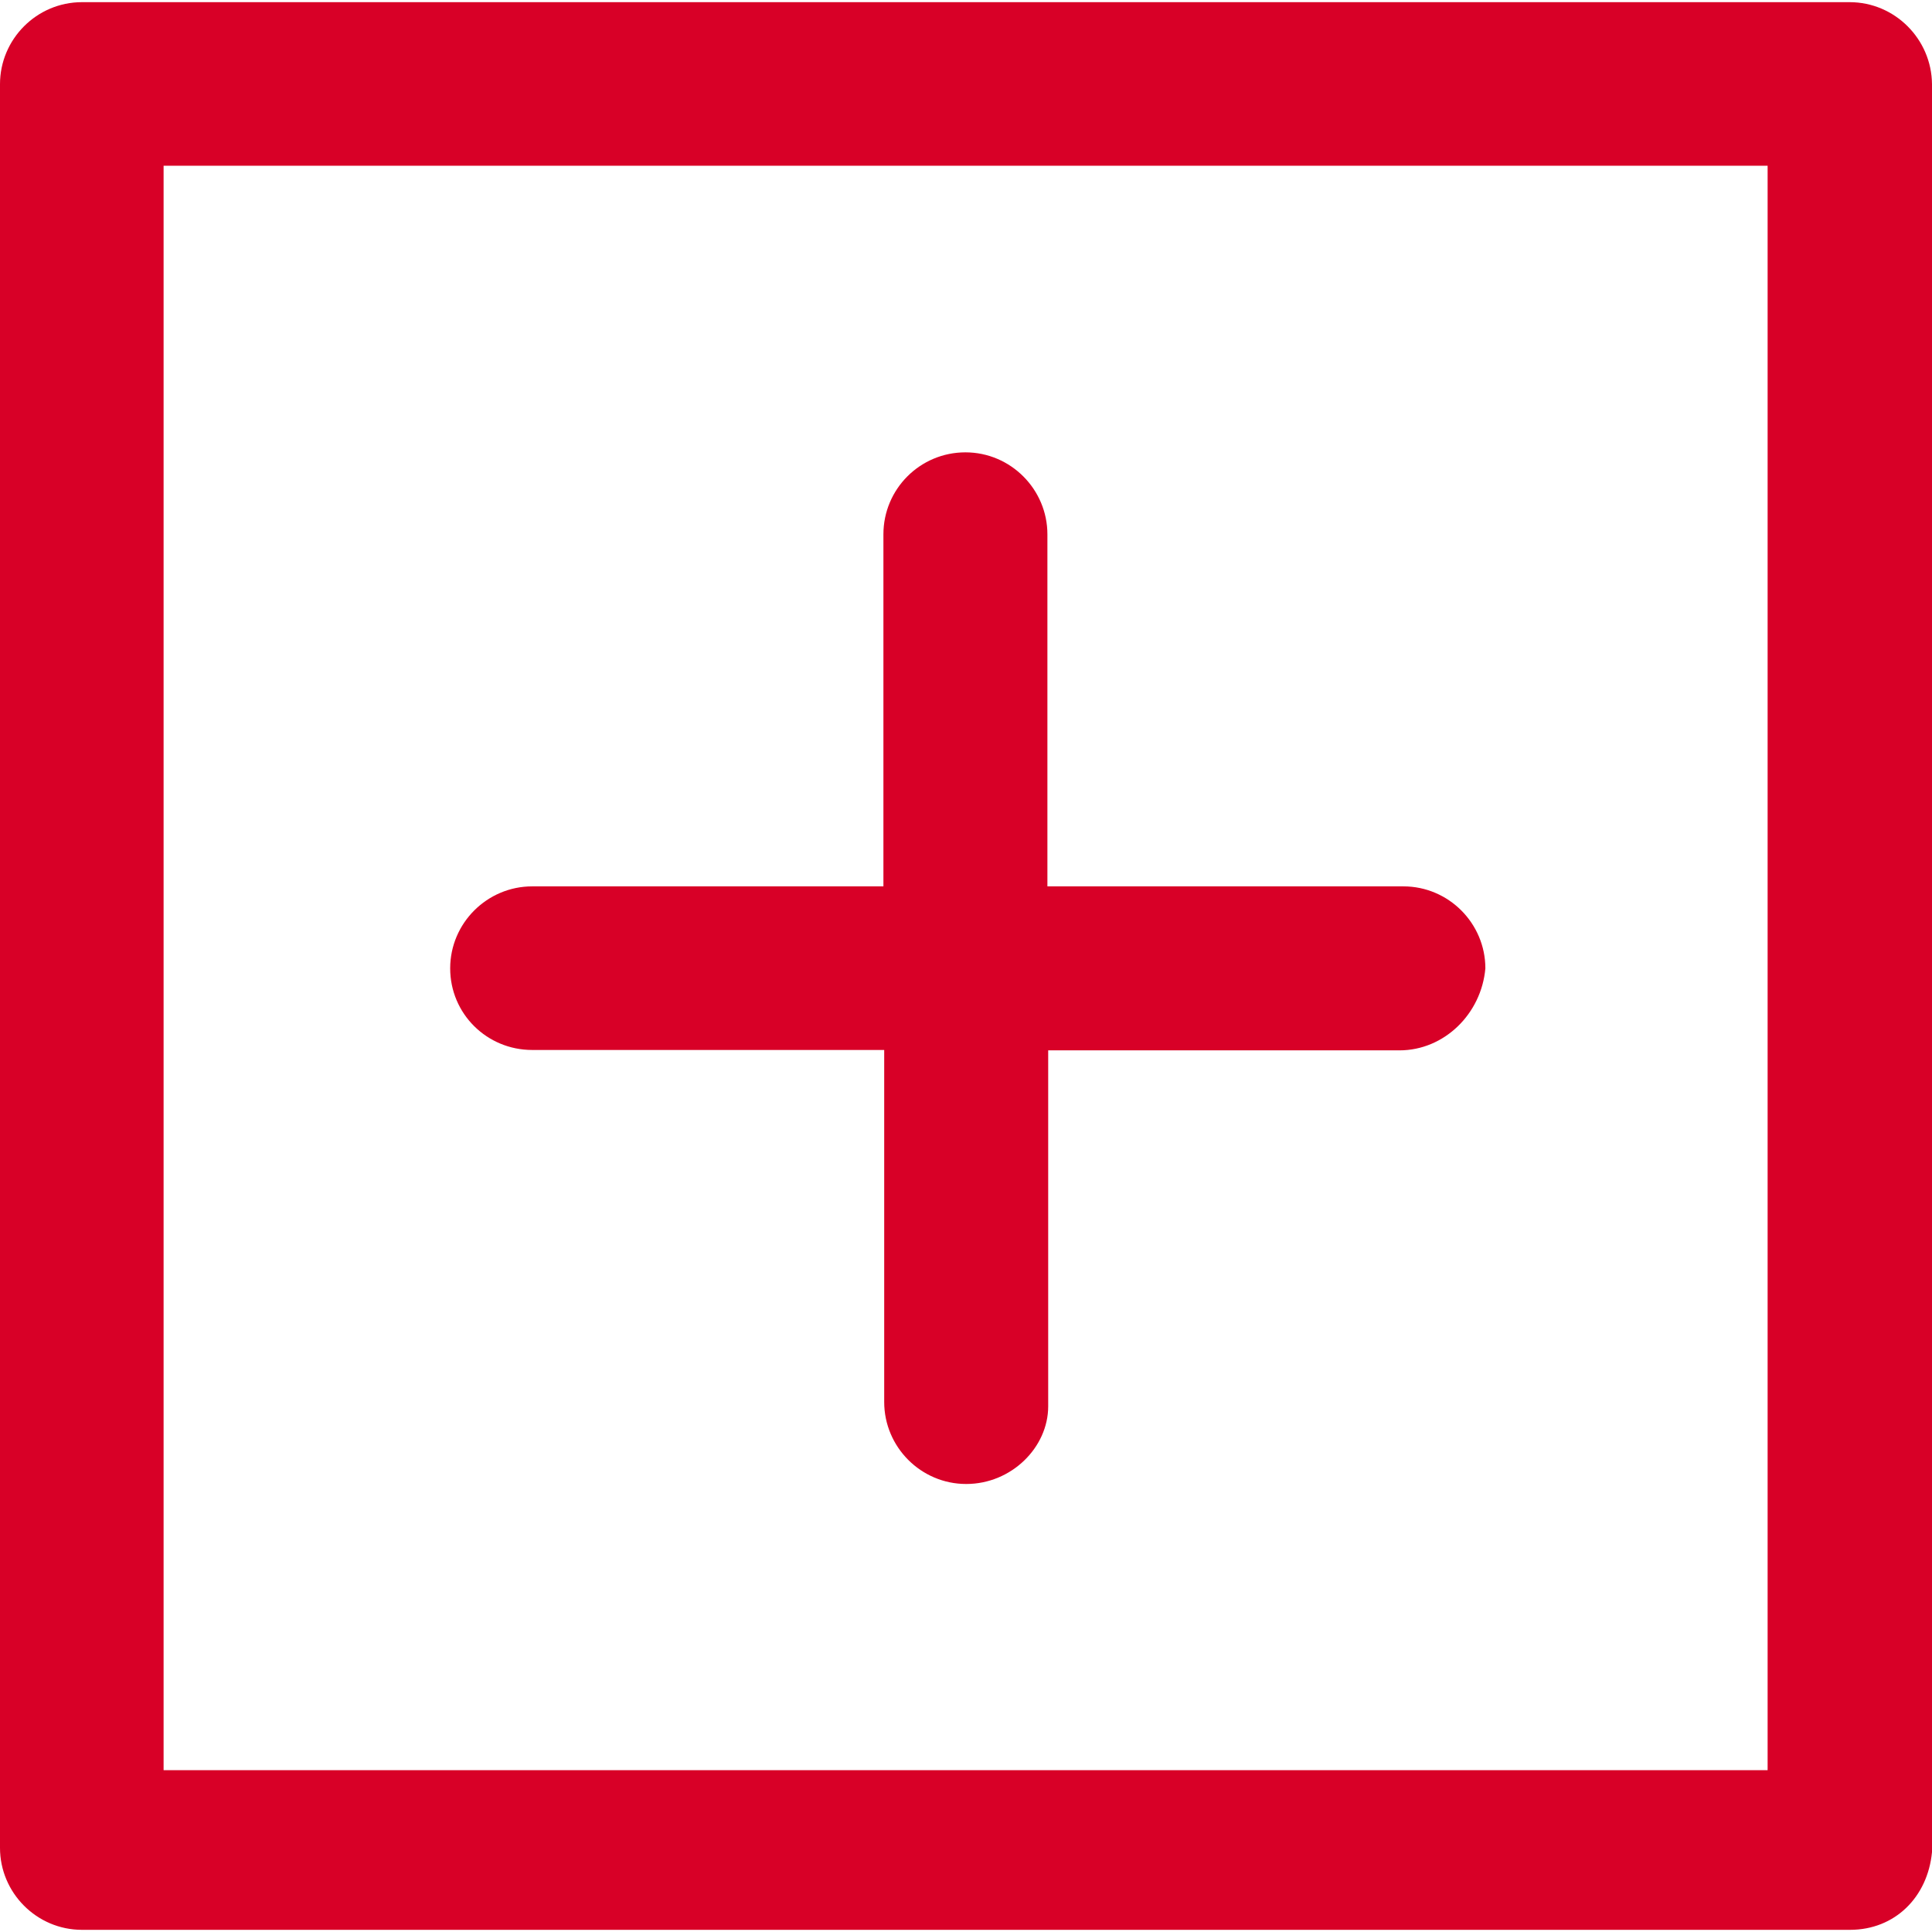
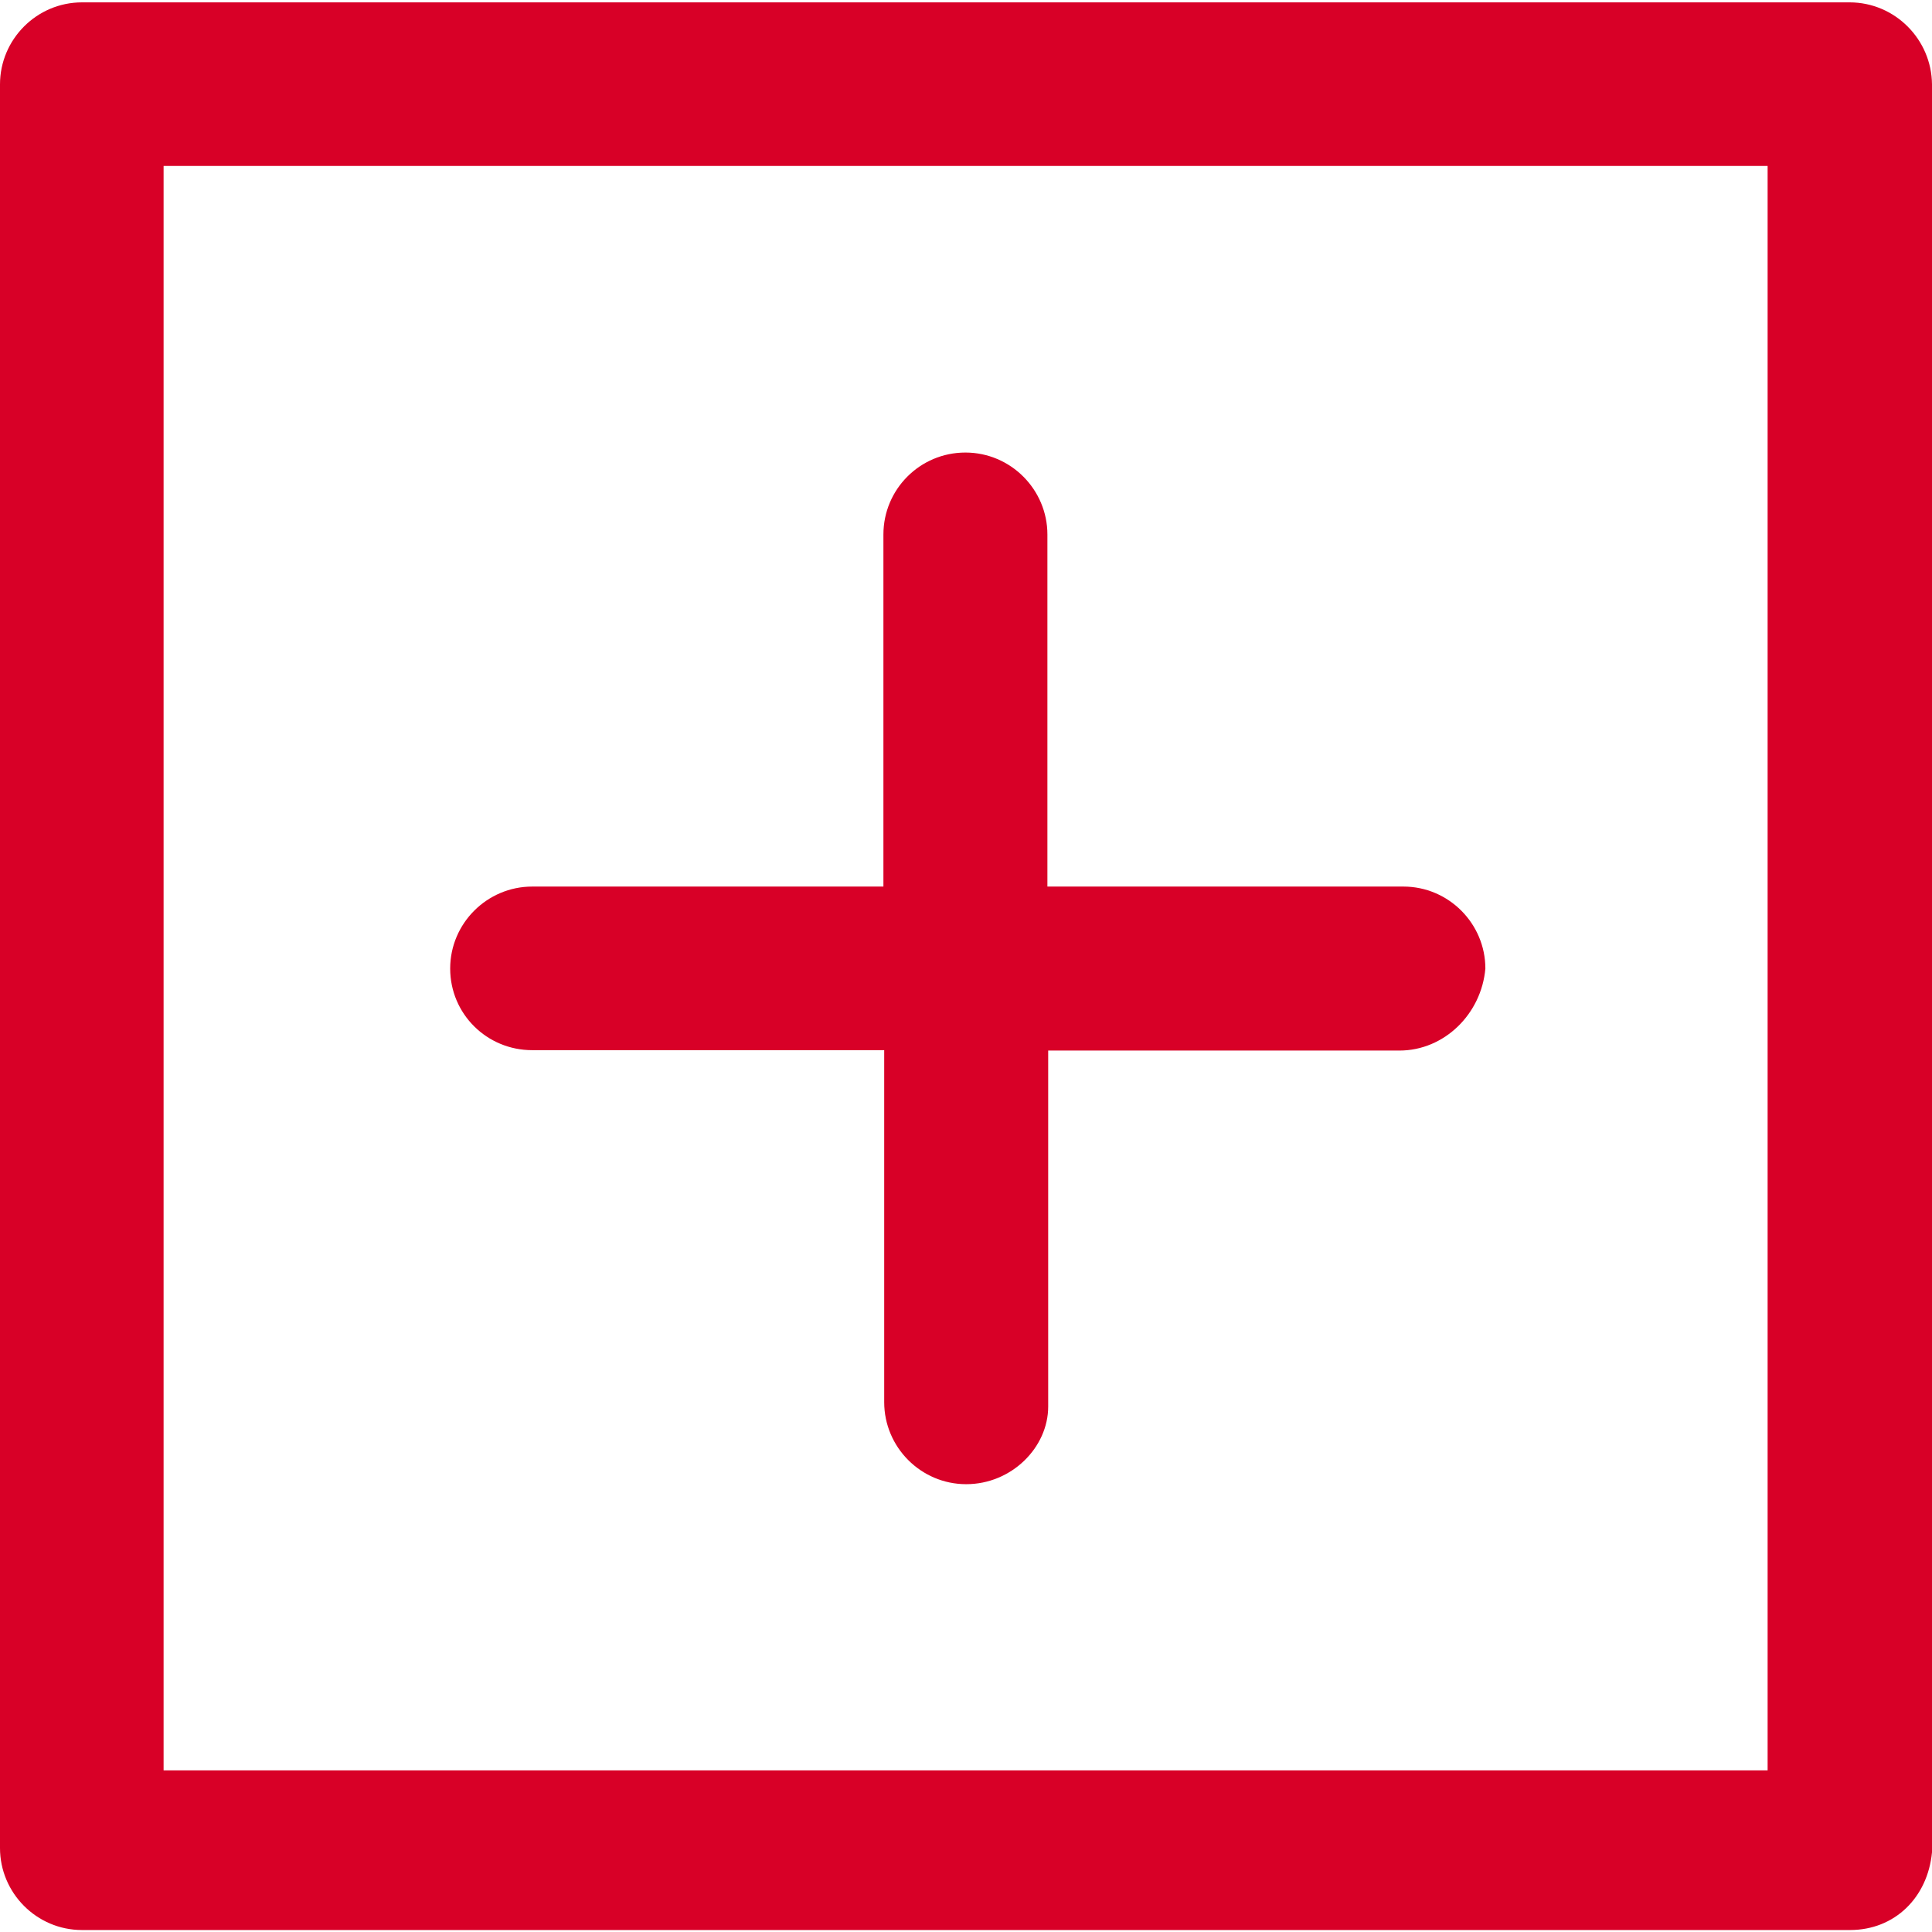
- <svg xmlns="http://www.w3.org/2000/svg" version="1.1" id="Layer_1" x="0px" y="0px" viewBox="0 0 490.1 490.1" style="enable-background:new 0 0 490.1 490.1;" xml:space="preserve" width="512px" height="512px">
-   <g>
-     <g>
-       <path d="M469.2,0.55H20.8C9.3,0.55,0,9.95,0,21.35v447.4c0,11.4,9.3,20.8,20.8,20.8h448.5c11.4,0,19.7-8.3,20.8-19.7V21.35    C490,9.95,480.7,0.55,469.2,0.55z M448.5,449.05h-407v-407h406.9v407H448.5z" fill="#D80027" />
-       <path d="M135,266.35h89.3v89.3c0,11.4,9.3,20.8,20.8,20.8s20.8-9.3,20.8-19.7v-90.3H355c11.4,0,20.8-9.3,21.8-20.8    c0-11.4-9.3-20.8-20.8-20.8h-90.3v-89.3c0-11.4-9.3-20.8-20.8-20.8s-20.8,9.3-20.8,20.8v89.3H135c-11.4,0-20.8,9.3-20.8,20.8    C114.2,257.15,123.5,266.35,135,266.35z" fill="#D80027" />
-     </g>
-   </g>
-   <g>
- </g>
-   <g>
- </g>
-   <g>
- </g>
-   <g>
- </g>
-   <g>
- </g>
-   <g>
- </g>
-   <g>
- </g>
-   <g>
- </g>
-   <g>
- </g>
-   <g>
- </g>
-   <g>
- </g>
-   <g>
- </g>
-   <g>
- </g>
-   <g>
- </g>
-   <g>
- </g>
+ <svg xmlns="http://www.w3.org/2000/svg" viewBox="0 0 490.1 490.1" width="512" height="512">
+   <style>.a{fill:#D80027;}</style>
+   <path d="M469.2 0.6H20.8C9.3 0.6 0 10 0 21.4v447.4c0 11.4 9.3 20.8 20.8 20.8h448.5c11.4 0 19.7-8.3 20.8-19.7V21.4C490 10 480.7 0.6 469.2 0.6zM448.5 449.1h-407v-407h406.9v407H448.5z" class="a" />
+   <path d="M135 266.4h89.3v89.3c0 11.4 9.3 20.8 20.8 20.8s20.8-9.3 20.8-19.7v-90.3H355c11.4 0 20.8-9.3 21.8-20.8 0-11.4-9.3-20.8-20.8-20.8h-90.3v-89.3c0-11.4-9.3-20.8-20.8-20.8s-20.8 9.3-20.8 20.8v89.3H135c-11.4 0-20.8 9.3-20.8 20.8C114.2 257.2 123.5 266.4 135 266.4z" class="a" />
</svg>
